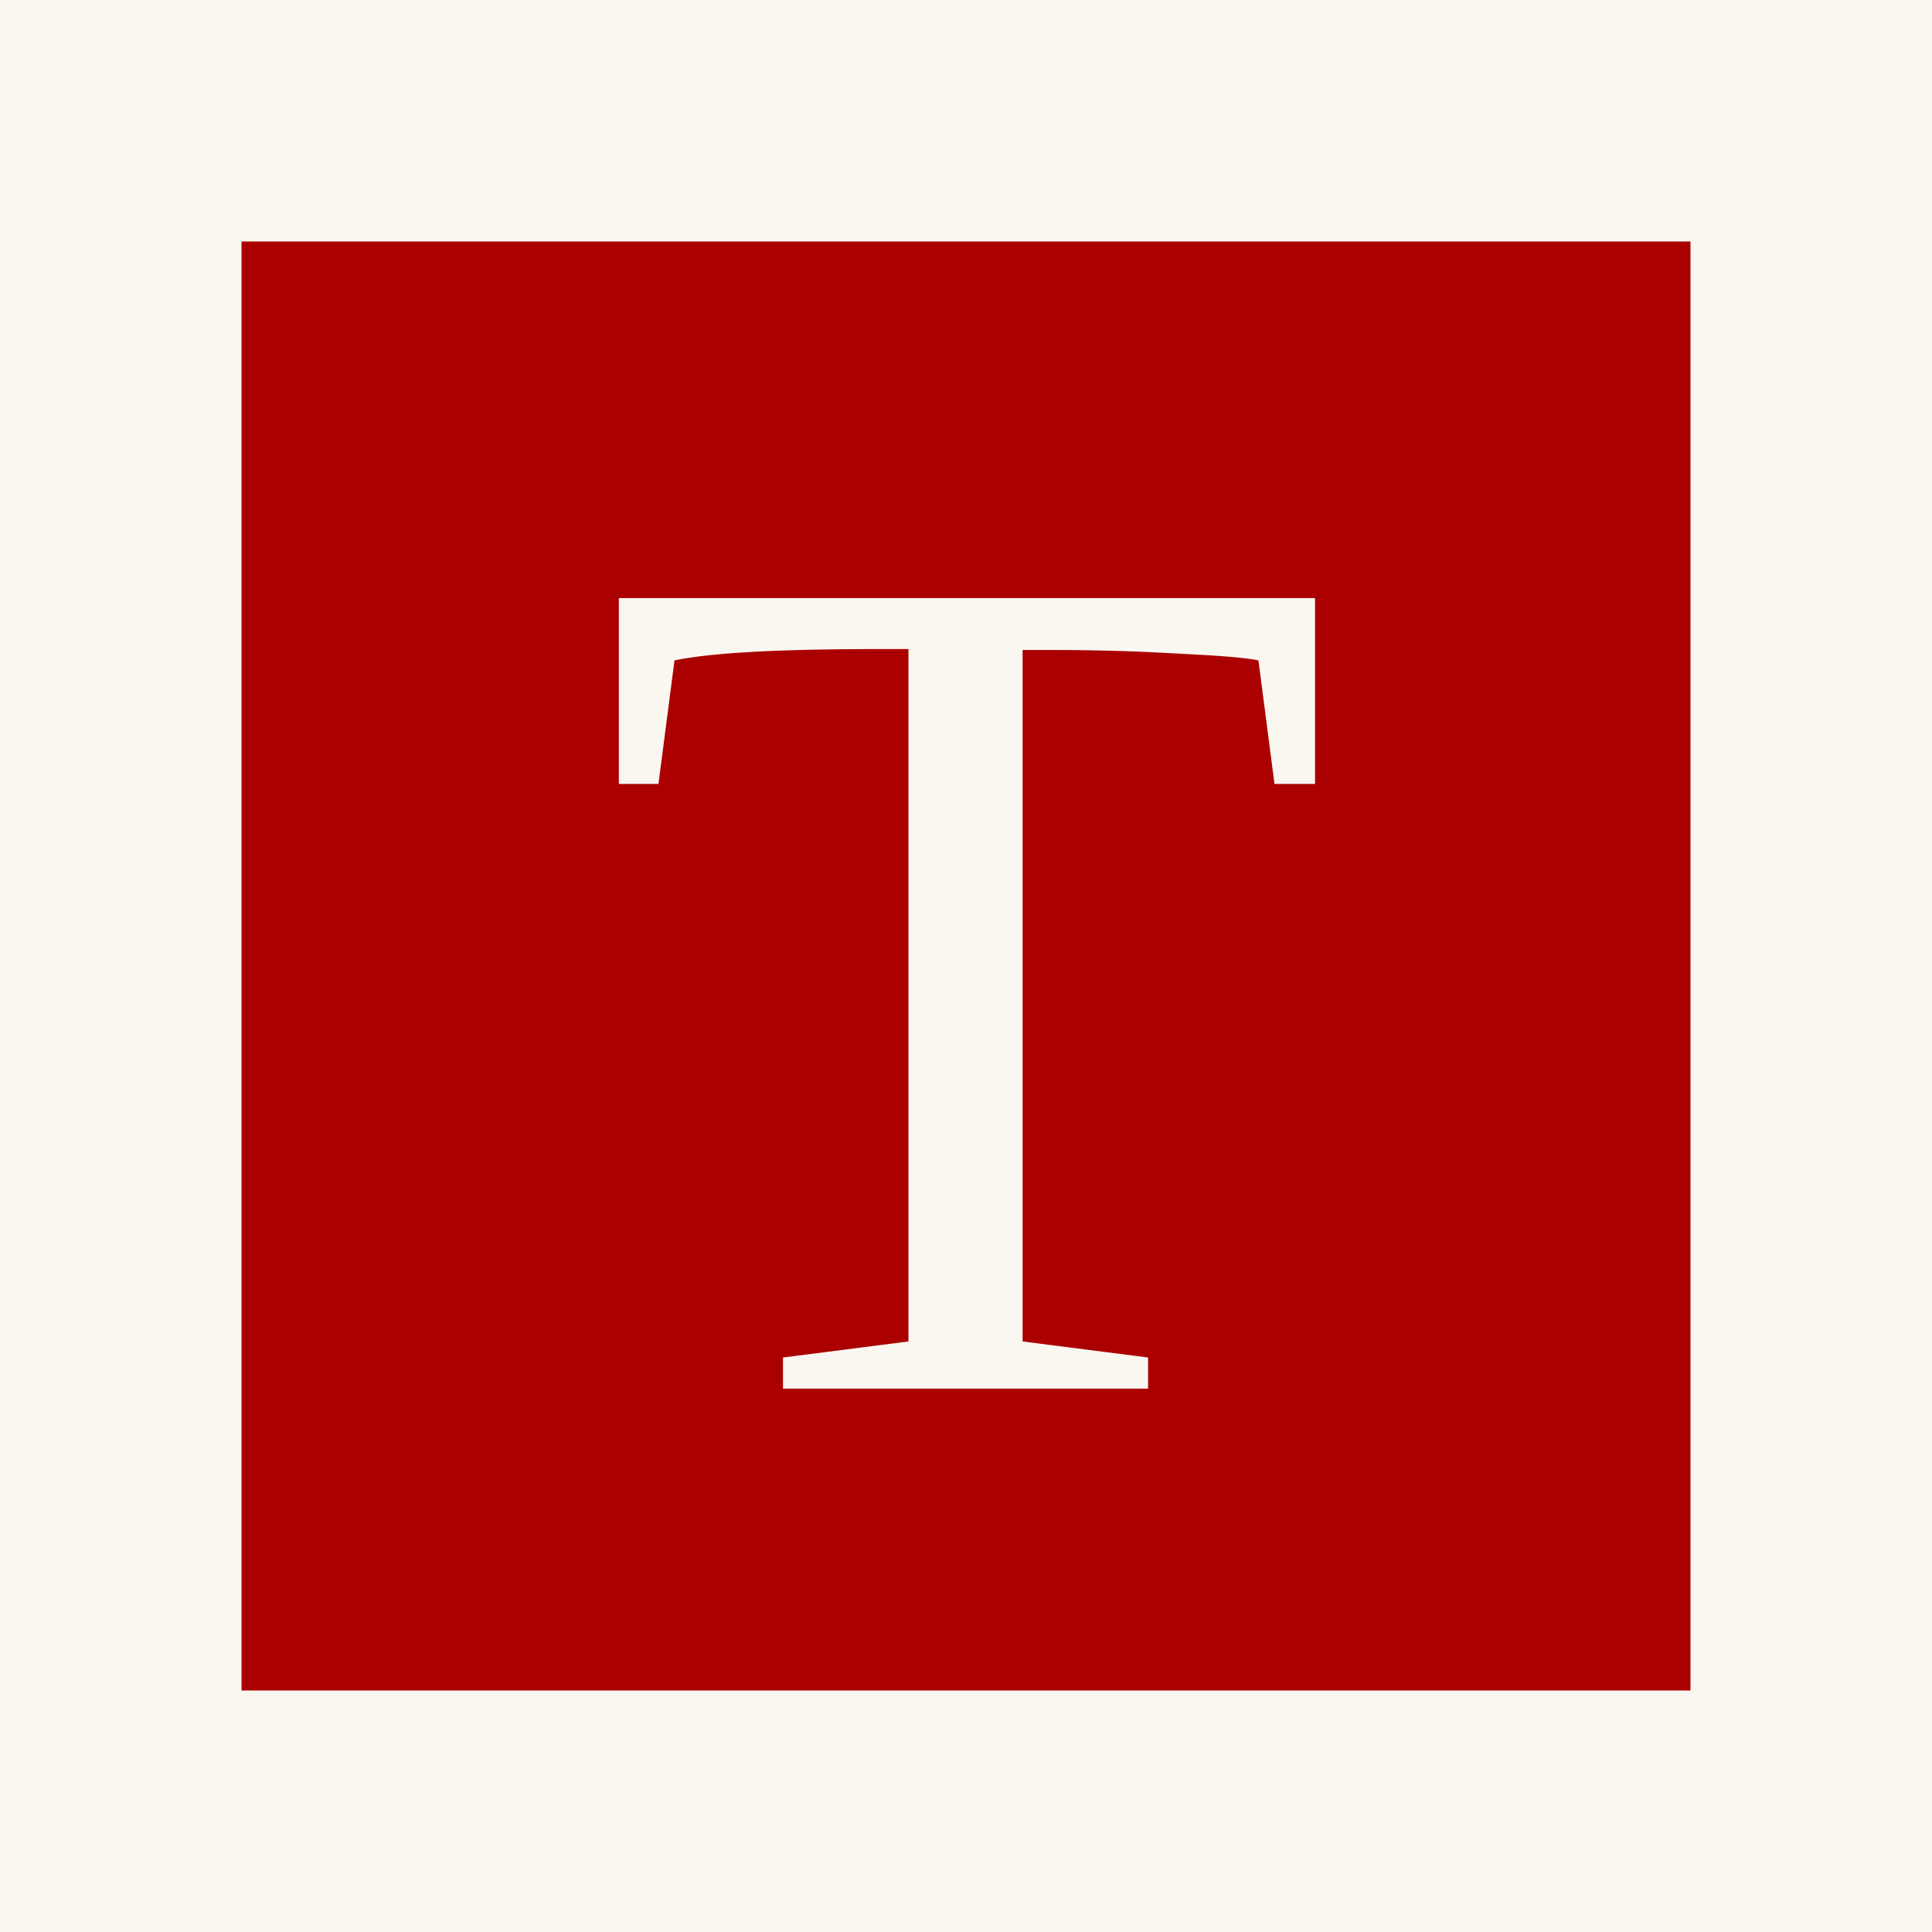
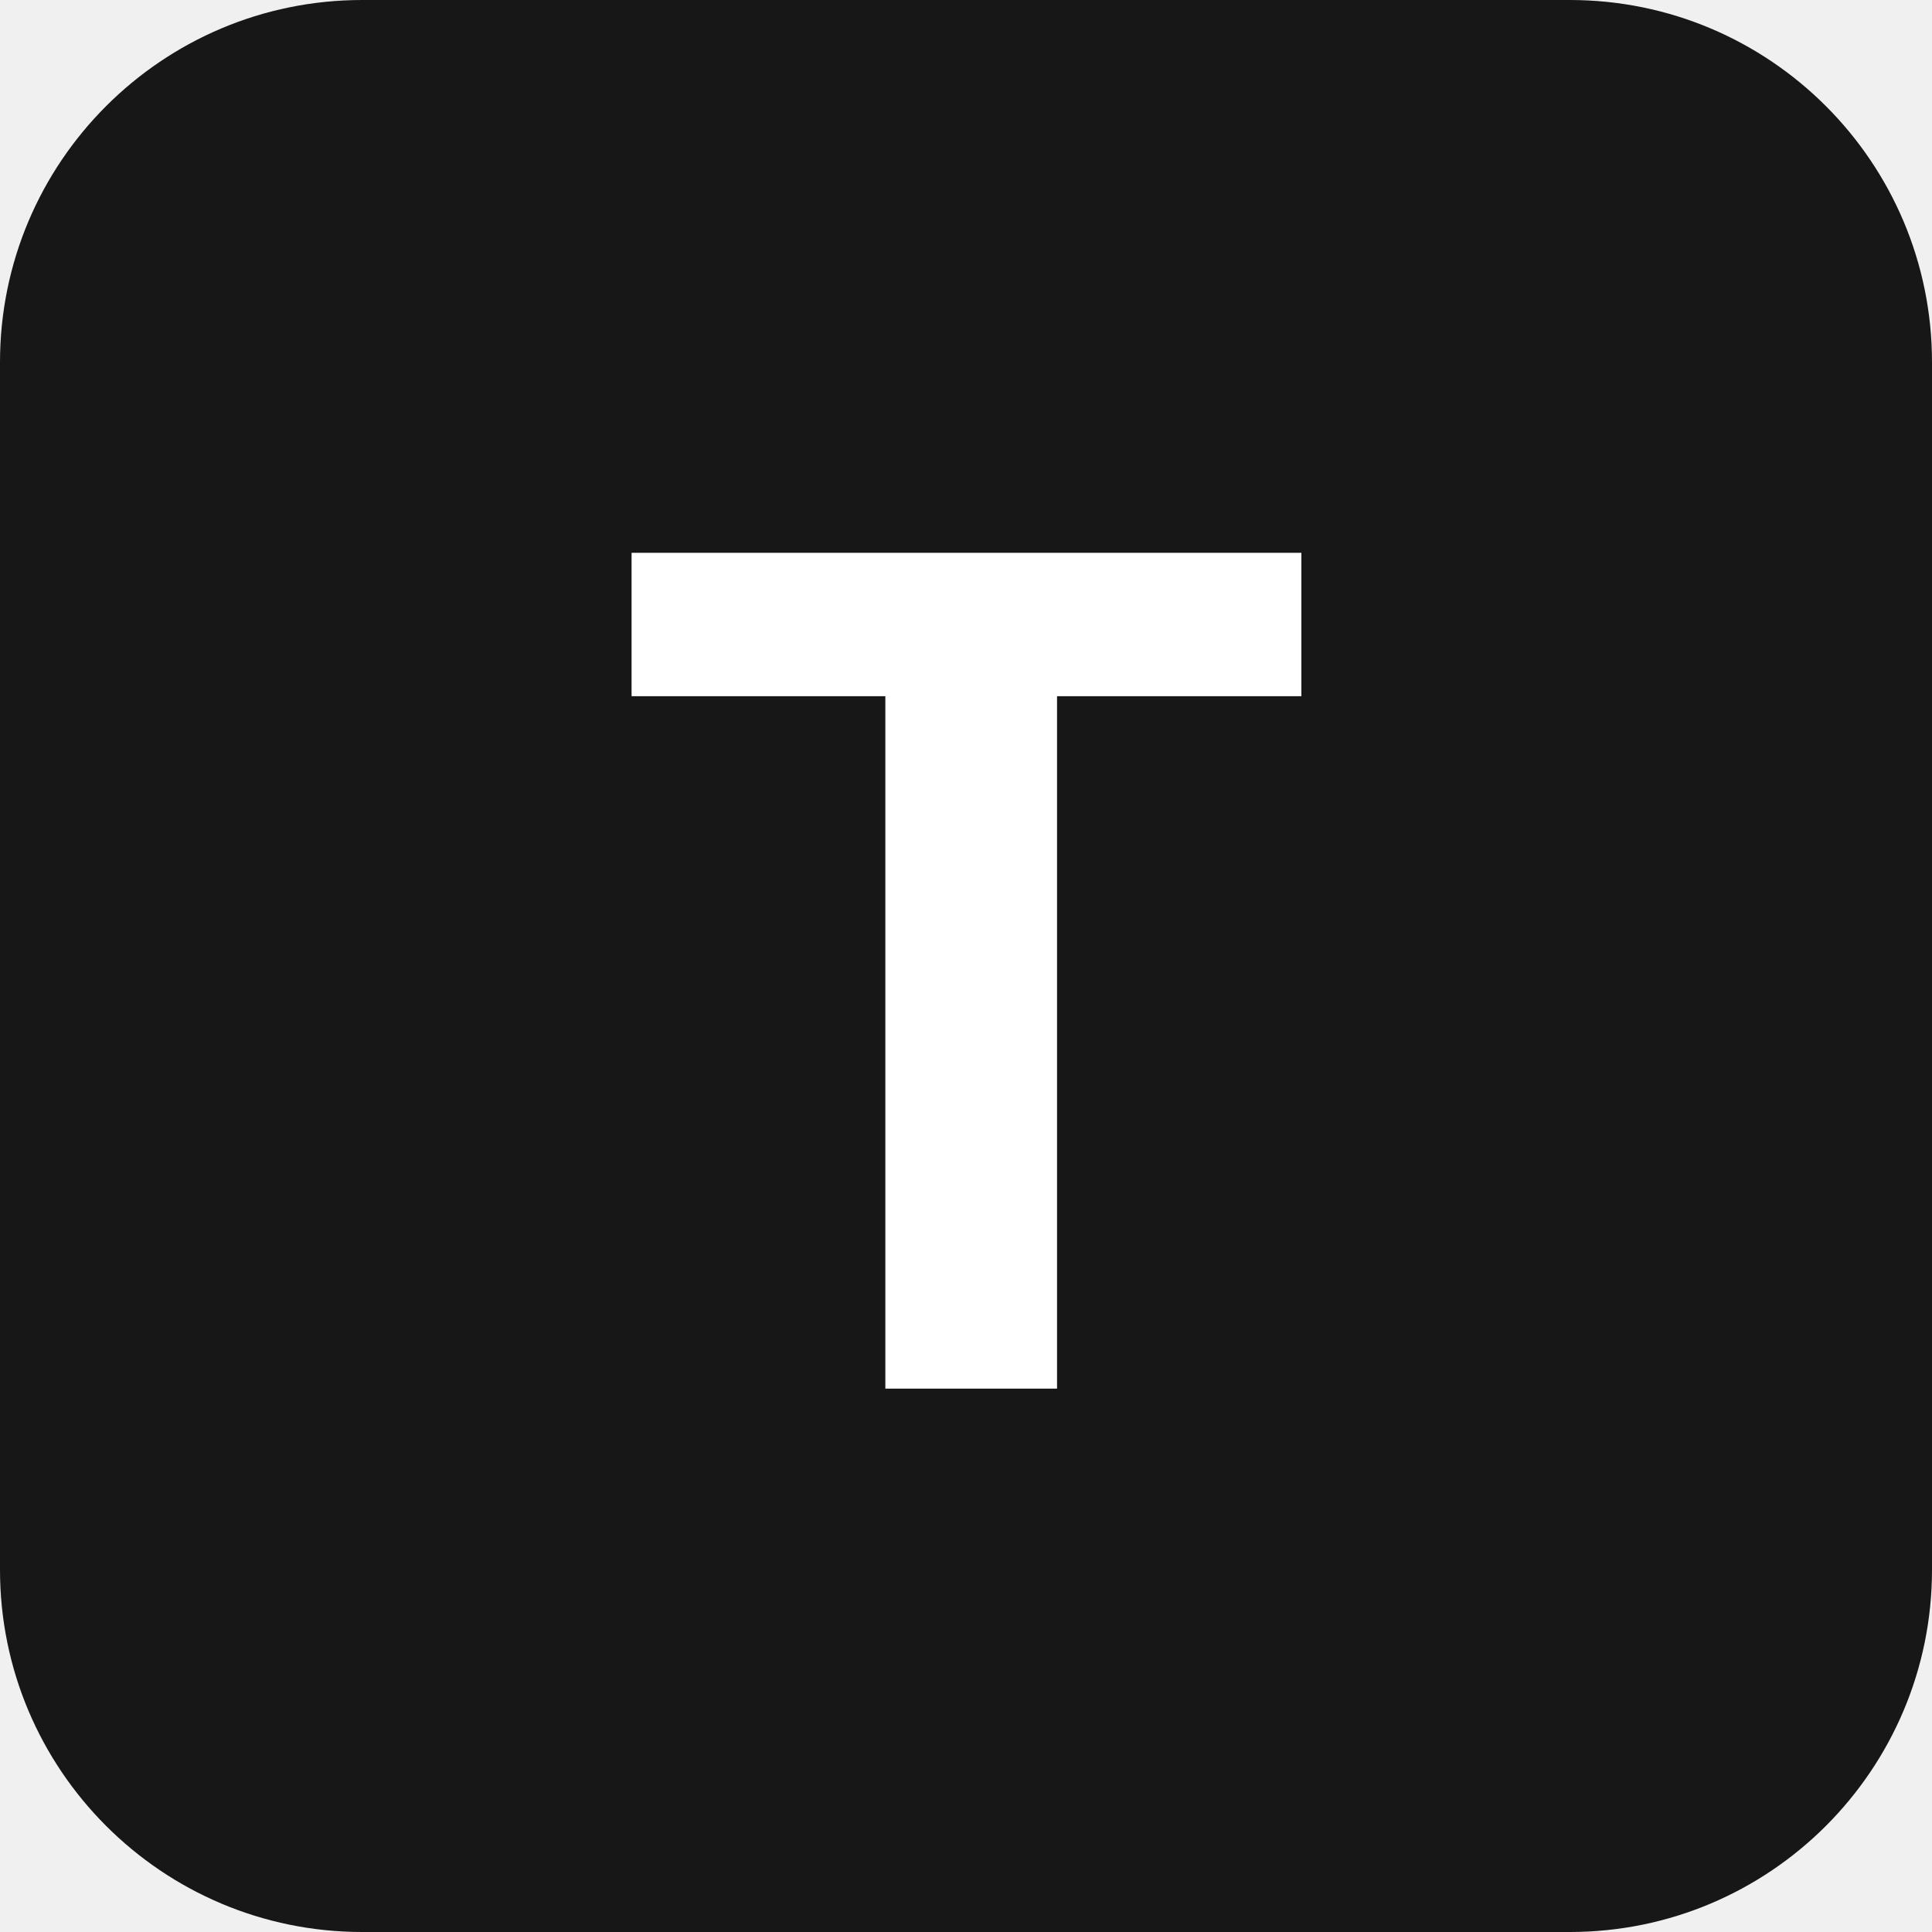
<svg xmlns="http://www.w3.org/2000/svg" viewBox="0 0 32 32">
-   <rect width="32" height="32" fill="#faf7f1" />
-   <rect x="4" y="4" width="24" height="24" fill="#a00" />
-   <text x="16" y="23" text-anchor="middle" font-family="Georgia, 'Times New Roman', Times, serif" font-size="20" fill="#faf7f1">T</text>
+   <rect width="32" height="32" rx="6" fill="#171717" />
+   <text x="16" y="23" text-anchor="middle" font-family="ui-sans-serif, system-ui, 'Segoe UI', Helvetica, Arial, sans-serif" font-size="19" font-weight="600" fill="#fff">T</text>
</svg>
